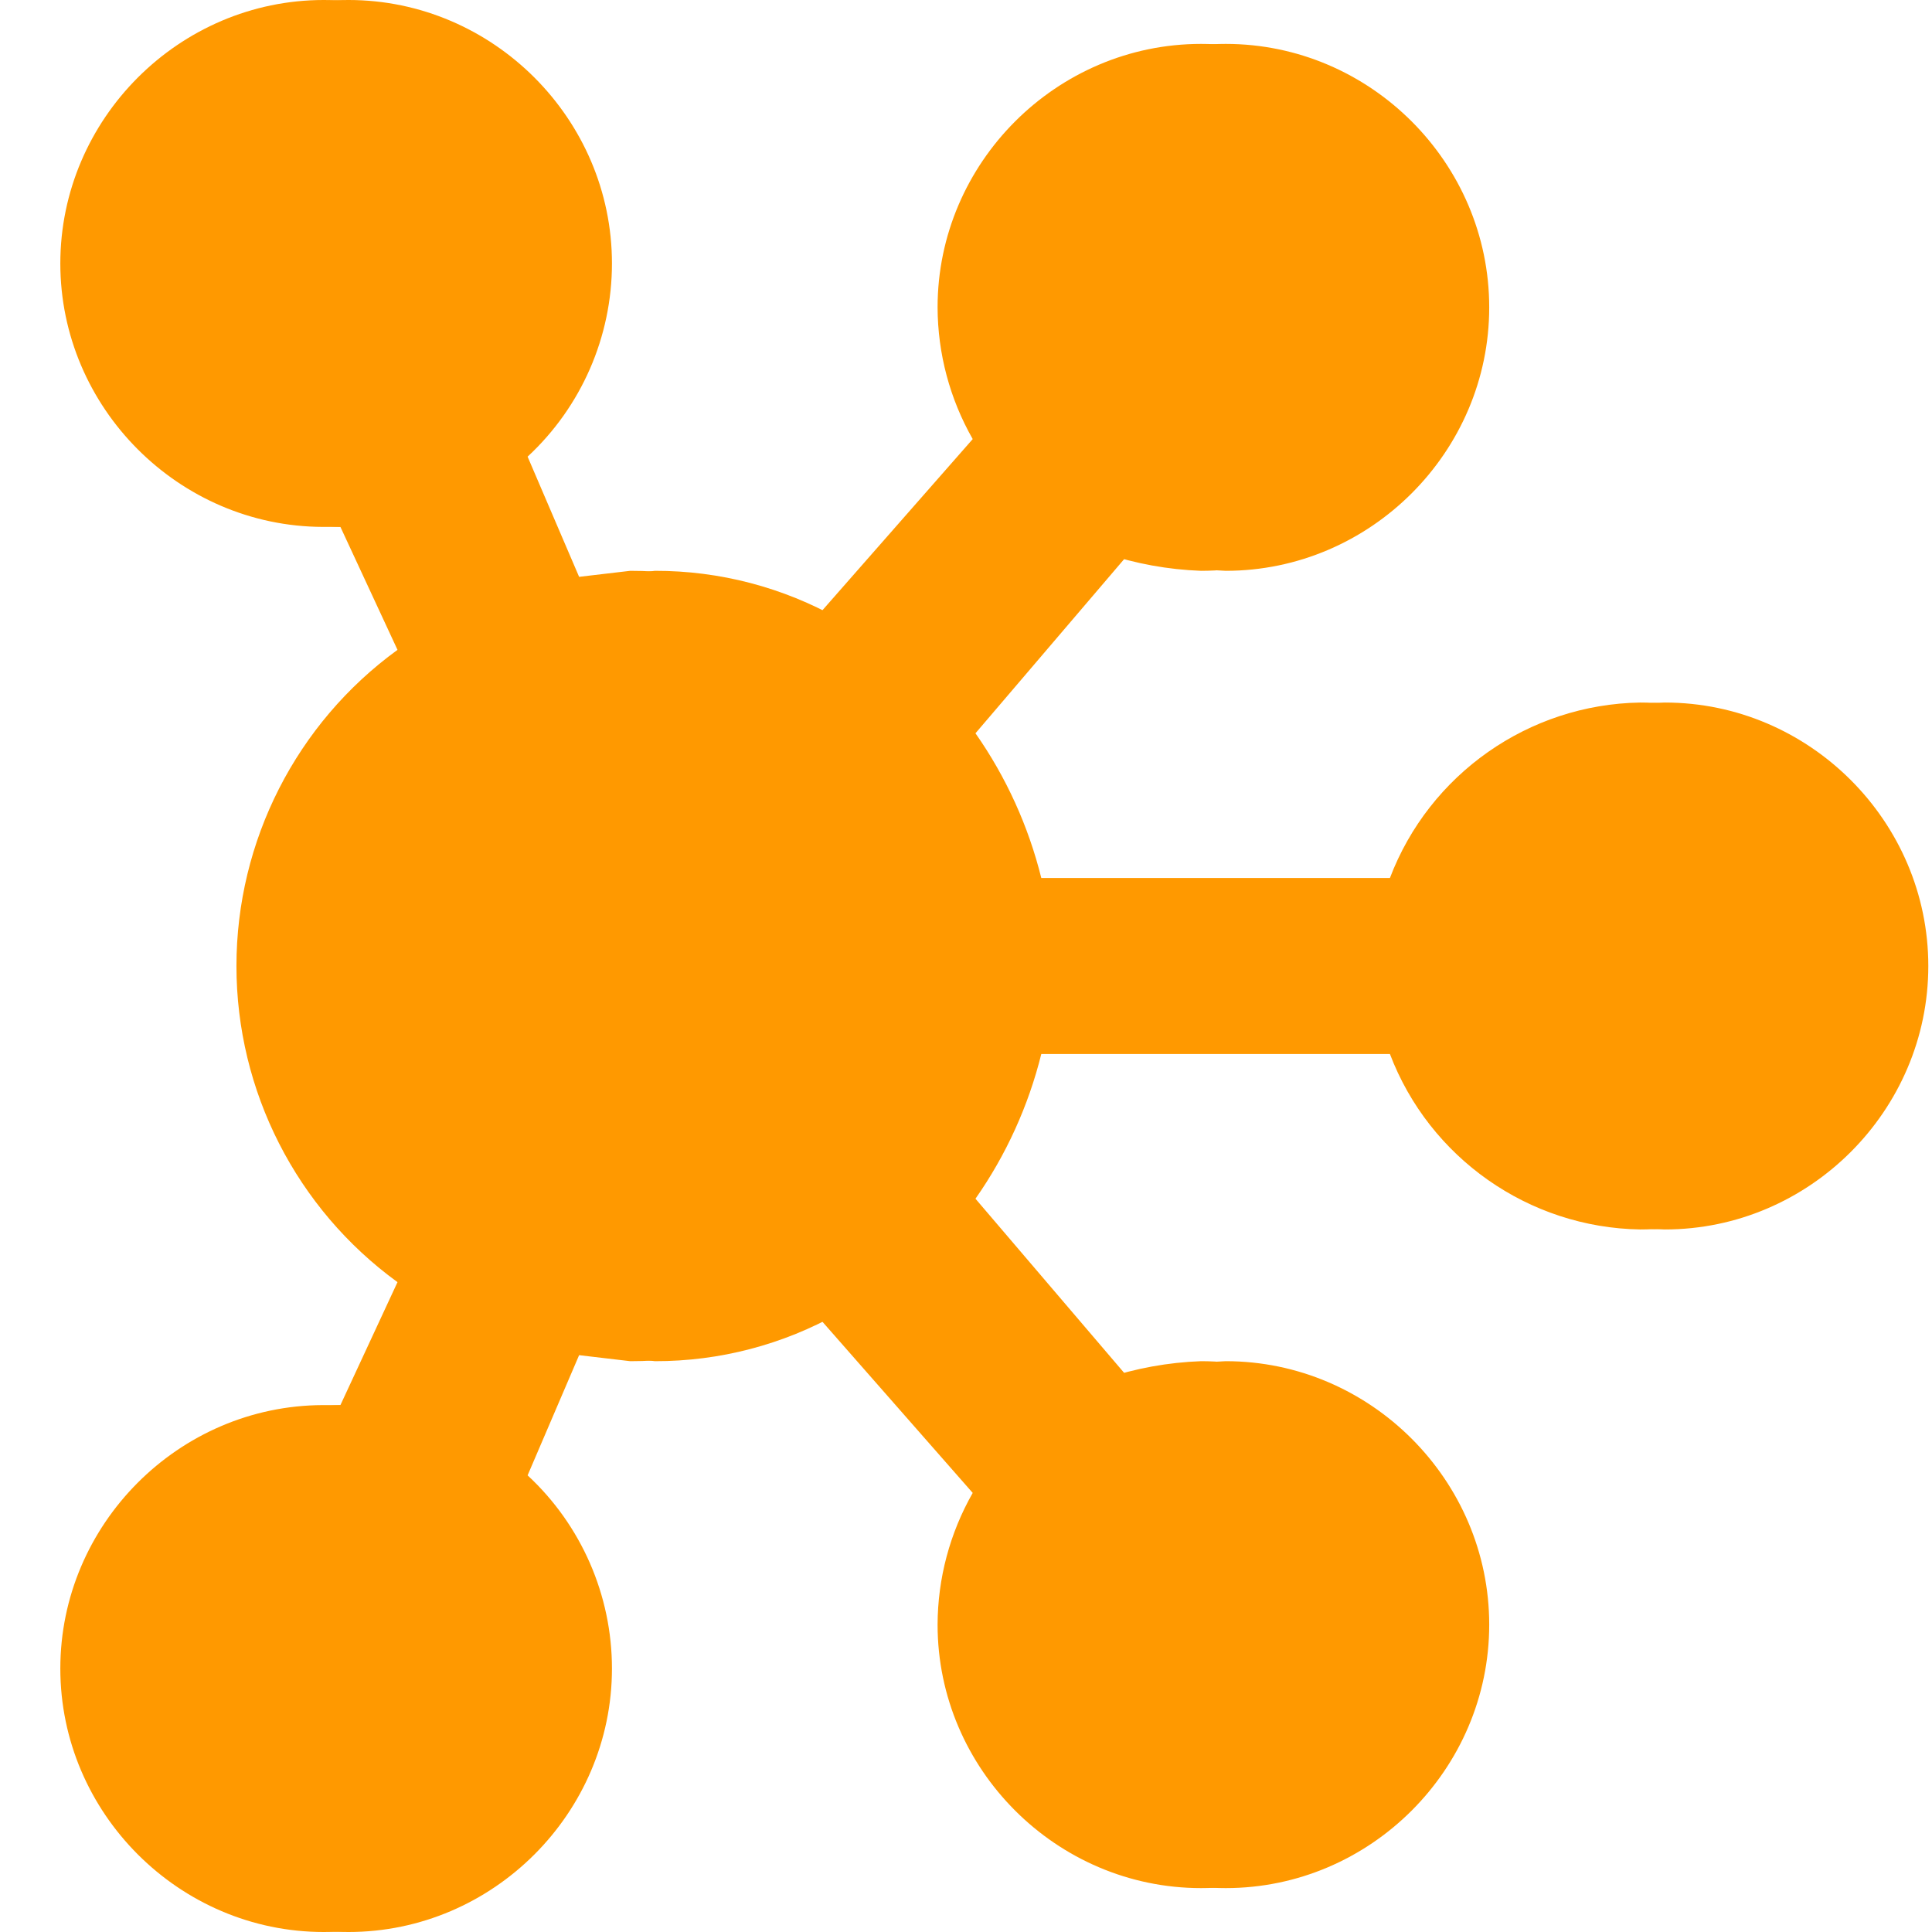
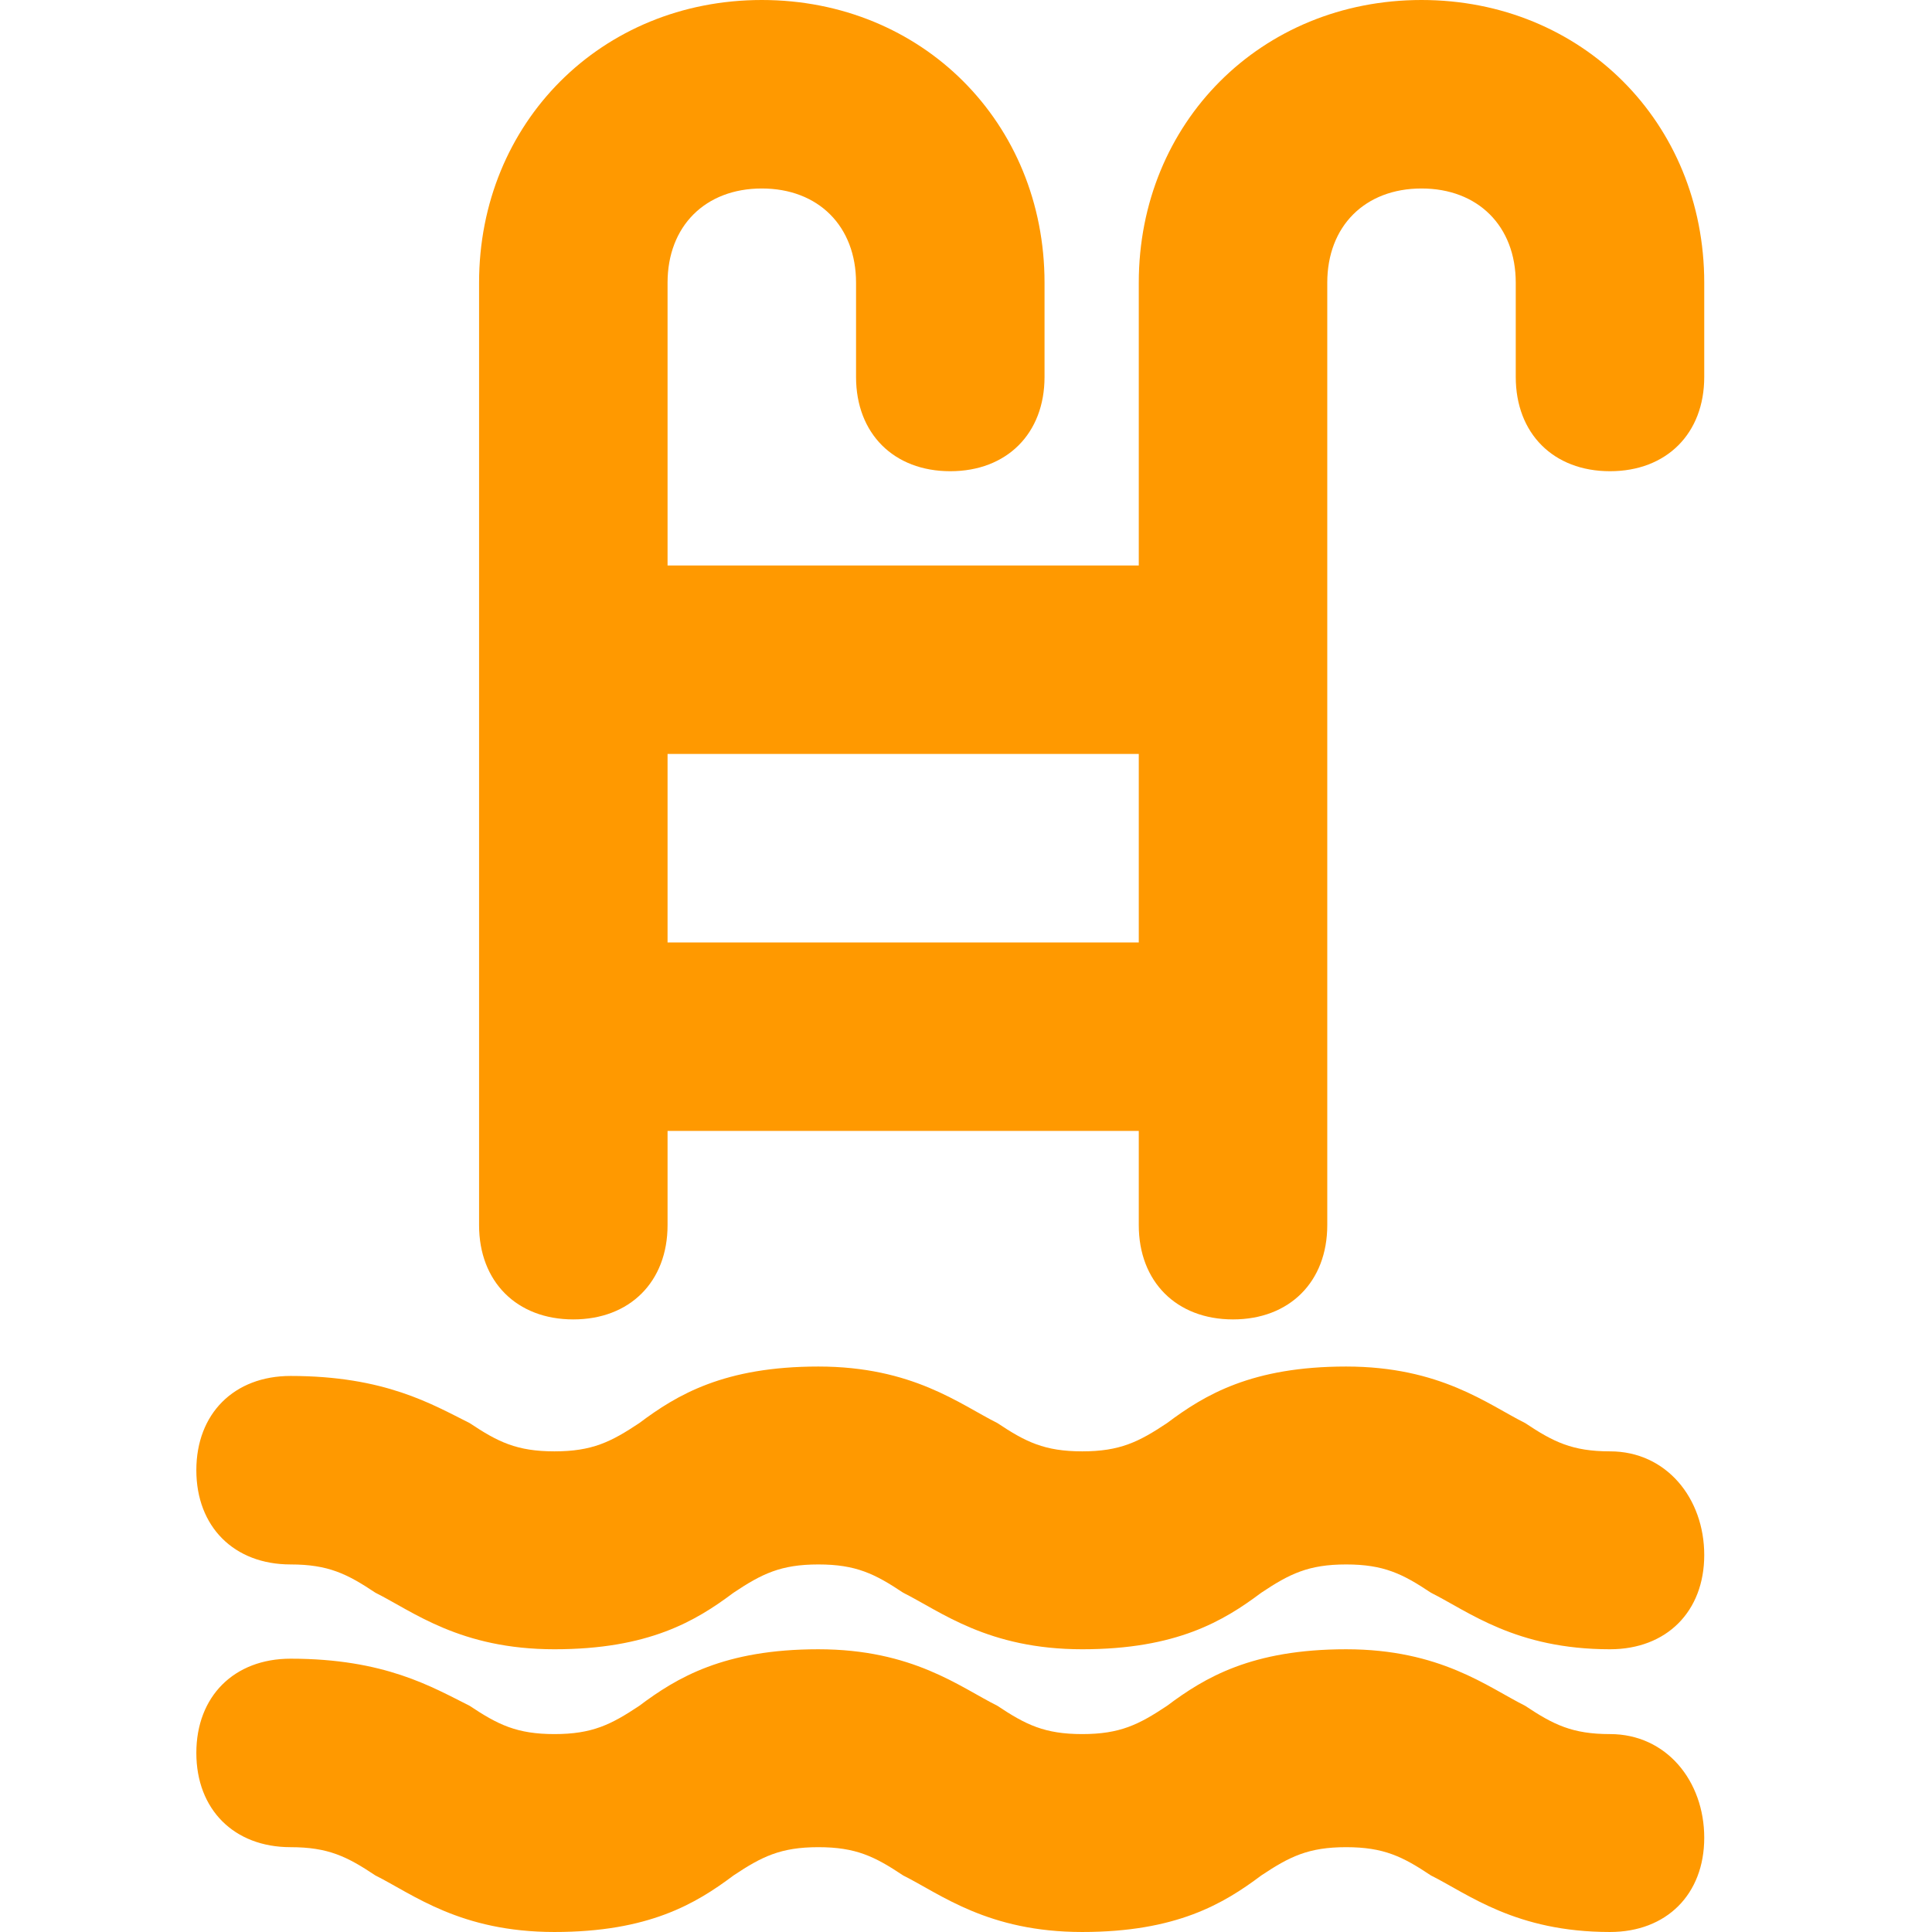
<svg xmlns="http://www.w3.org/2000/svg" width="100%" height="100%" viewBox="0 0 800 800" version="1.1" xml:space="preserve" style="fill-rule:evenodd;clip-rule:evenodd;stroke-linejoin:round;stroke-miterlimit:2;">
-   <g id="Layer_2" transform="matrix(16.6667,0,0,16.6667,0,0)">
-     <g id="invisible_box">
-       <rect x="0" y="0" width="48" height="48" style="fill:none;" />
-       <rect x="0" y="0" width="48" height="48" style="fill:none;" />
-       <rect x="0" y="0" width="48" height="48" style="fill:none;" />
+   <g id="Layer_2" transform="matrix(33.3333,0,0,33.3333,0,0)">
+     <g transform="matrix(1.17073,0,0,1.17073,-2.2439,-2.34146)">
+       <path d="M19,17.4C18.6,17.4 18.4,17.3 18.1,17.1C17.7,16.9 17.2,16.5 16.2,16.5C15.2,16.5 14.7,16.8 14.3,17.1C14,17.3 13.8,17.4 13.4,17.4C13,17.4 12.8,17.3 12.5,17.1C12.1,16.9 11.6,16.5 10.6,16.5C9.6,16.5 9.1,16.8 8.7,17.1C8.4,17.3 8.2,17.4 7.8,17.4C7.4,17.4 7.2,17.3 6.9,17.1C6.5,16.9 6,16.6 5,16.6C4.4,16.6 4,17 4,17.6C4,18.2 4.4,18.6 5,18.6C5.4,18.6 5.6,18.7 5.9,18.9C6.3,19.1 6.8,19.5 7.8,19.5C8.8,19.5 9.3,19.2 9.7,18.9C10,18.7 10.2,18.6 10.6,18.6C11,18.6 11.2,18.7 11.5,18.9C11.9,19.1 12.4,19.5 13.4,19.5C14.4,19.5 14.9,19.2 15.3,18.9C15.6,18.7 15.8,18.6 16.2,18.6C16.6,18.6 16.8,18.7 17.1,18.9C17.5,19.1 18,19.5 19,19.5C19.6,19.5 20,19.1 20,18.5C20,17.9 19.6,17.4 19,17.4Z" style="fill:rgb(255,153,0);fill-rule:nonzero;" />
    </g>
-     <g id="icons_Q2" transform="matrix(1.09091,0,0,1.09091,-2.27371,-2.18186)">
-       <path d="M40,18C37.465,18.04 35.199,19.63 34.3,22L25.8,22C25.507,20.817 24.999,19.698 24.3,18.7L27.8,14.6C28.51,14.838 29.251,14.973 30,15C33.292,15 36,12.292 36,9C36,5.708 33.292,3 30,3C26.708,3 24,5.708 24,9C24.003,10.052 24.279,11.086 24.8,12L21.2,16.1C19.919,15.376 18.472,14.997 17,15L15.3,15.2L14.1,12.4C15.324,11.265 16.021,9.669 16.021,8C16.021,4.709 13.312,2 10.021,2C6.729,2 4.021,4.709 4.021,8C4.021,11.284 6.716,13.989 10,14L10.4,14L11.7,16.8C9.397,18.473 8.032,21.154 8.032,24C8.032,26.846 9.397,29.527 11.7,31.2L10.4,34L10,34C6.716,34.011 4.021,36.716 4.021,40C4.021,43.291 6.729,46 10.021,46C13.312,46 16.021,43.291 16.021,40C16.021,38.331 15.324,36.735 14.1,35.6L15.3,32.8L17,33C18.472,33.003 19.919,32.624 21.2,31.9L24.8,36C24.279,36.914 24.003,37.948 24,39C24,42.292 26.708,45 30,45C33.292,45 36,42.292 36,39C36,35.708 33.292,33 30,33C29.251,33.027 28.51,33.162 27.8,33.4L24.3,29.3C24.999,28.302 25.507,27.183 25.8,26L34.3,26C35.199,28.37 37.465,29.96 40,30C43.292,30 46,27.292 46,24C46,20.708 43.292,18 40,18Z" style="fill:rgb(255,153,0);fill-rule:nonzero;" />
+     <g transform="matrix(1.17073,0,0,1.17073,-2.2439,-2.34146)">
+       <path d="M19,20.4C18.6,20.4 18.4,20.3 18.1,20.1C17.7,19.9 17.2,19.5 16.2,19.5C15.2,19.5 14.7,19.8 14.3,20.1C14,20.3 13.8,20.4 13.4,20.4C13,20.4 12.8,20.3 12.5,20.1C12.1,19.9 11.6,19.5 10.6,19.5C9.6,19.5 9.1,19.8 8.7,20.1C8.4,20.3 8.2,20.4 7.8,20.4C7.4,20.4 7.2,20.3 6.9,20.1C6.5,19.9 6,19.6 5,19.6C4.4,19.6 4,20 4,20.6C4,21.2 4.4,21.6 5,21.6C5.4,21.6 5.6,21.7 5.9,21.9C6.3,22.1 6.8,22.5 7.8,22.5C8.8,22.5 9.3,22.2 9.7,21.9C10,21.7 10.2,21.6 10.6,21.6C11,21.6 11.2,21.7 11.5,21.9C11.9,22.1 12.4,22.5 13.4,22.5C14.4,22.5 14.9,22.2 15.3,21.9C15.6,21.7 15.8,21.6 16.2,21.6C16.6,21.6 16.8,21.7 17.1,21.9C17.5,22.1 18,22.5 19,22.5C19.6,22.5 20,22.1 20,21.5C20,20.9 19.6,20.4 19,20.4Z" style="fill:rgb(255,153,0);fill-rule:nonzero;" />
    </g>
-     <g id="icons_Q21" transform="matrix(1.09091,0,0,1.09091,-2.88784,-2.18186)">
-       <path d="M40,18C37.465,18.04 35.199,19.63 34.3,22L25.8,22C25.507,20.817 24.999,19.698 24.3,18.7L27.8,14.6C28.51,14.838 29.251,14.973 30,15C33.292,15 36,12.292 36,9C36,5.708 33.292,3 30,3C26.708,3 24,5.708 24,9C24.003,10.052 24.279,11.086 24.8,12L21.2,16.1C19.919,15.376 18.472,14.997 17,15L15.3,15.2L14.1,12.4C15.324,11.265 16.021,9.669 16.021,8C16.021,4.709 13.312,2 10.021,2C6.729,2 4.021,4.709 4.021,8C4.021,11.284 6.716,13.989 10,14L10.4,14L11.7,16.8C9.397,18.473 8.032,21.154 8.032,24C8.032,26.846 9.397,29.527 11.7,31.2L10.4,34L10,34C6.716,34.011 4.021,36.716 4.021,40C4.021,43.291 6.729,46 10.021,46C13.312,46 16.021,43.291 16.021,40C16.021,38.331 15.324,36.735 14.1,35.6L15.3,32.8L17,33C18.472,33.003 19.919,32.624 21.2,31.9L24.8,36C24.279,36.914 24.003,37.948 24,39C24,42.292 26.708,45 30,45C33.292,45 36,42.292 36,39C36,35.708 33.292,33 30,33C29.251,33.027 28.51,33.162 27.8,33.4L24.3,29.3C24.999,28.302 25.507,27.183 25.8,26L34.3,26C35.199,28.37 37.465,29.96 40,30C43.292,30 46,27.292 46,24C46,20.708 43.292,18 40,18Z" style="fill:rgb(255,153,0);fill-rule:nonzero;" />
+     <g transform="matrix(1.17073,0,0,1.17073,-2.2439,-2.34146)">
+       <path d="M17,2C15.3,2 14,3.3 14,5L14,8L9,8L9,5C9,4.4 9.4,4 10,4C10.6,4 11,4.4 11,5L11,6C11,6.6 11.4,7 12,7C12.6,7 13,6.6 13,6L13,5C13,3.3 11.7,2 10,2C8.3,2 7,3.3 7,5L7,15C7,15.6 7.4,16 8,16C8.6,16 9,15.6 9,15L9,14L14,14L14,15C14,15.6 14.4,16 15,16C15.6,16 16,15.6 16,15L16,5C16,4.4 16.4,4 17,4C17.6,4 18,4.4 18,5L18,6C18,6.6 18.4,7 19,7C19.6,7 20,6.6 20,6L20,5C20,3.3 18.7,2 17,2ZM14,12L9,12L9,10L14,10L14,12Z" style="fill:rgb(255,153,0);fill-rule:nonzero;" />
    </g>
  </g>
</svg>
